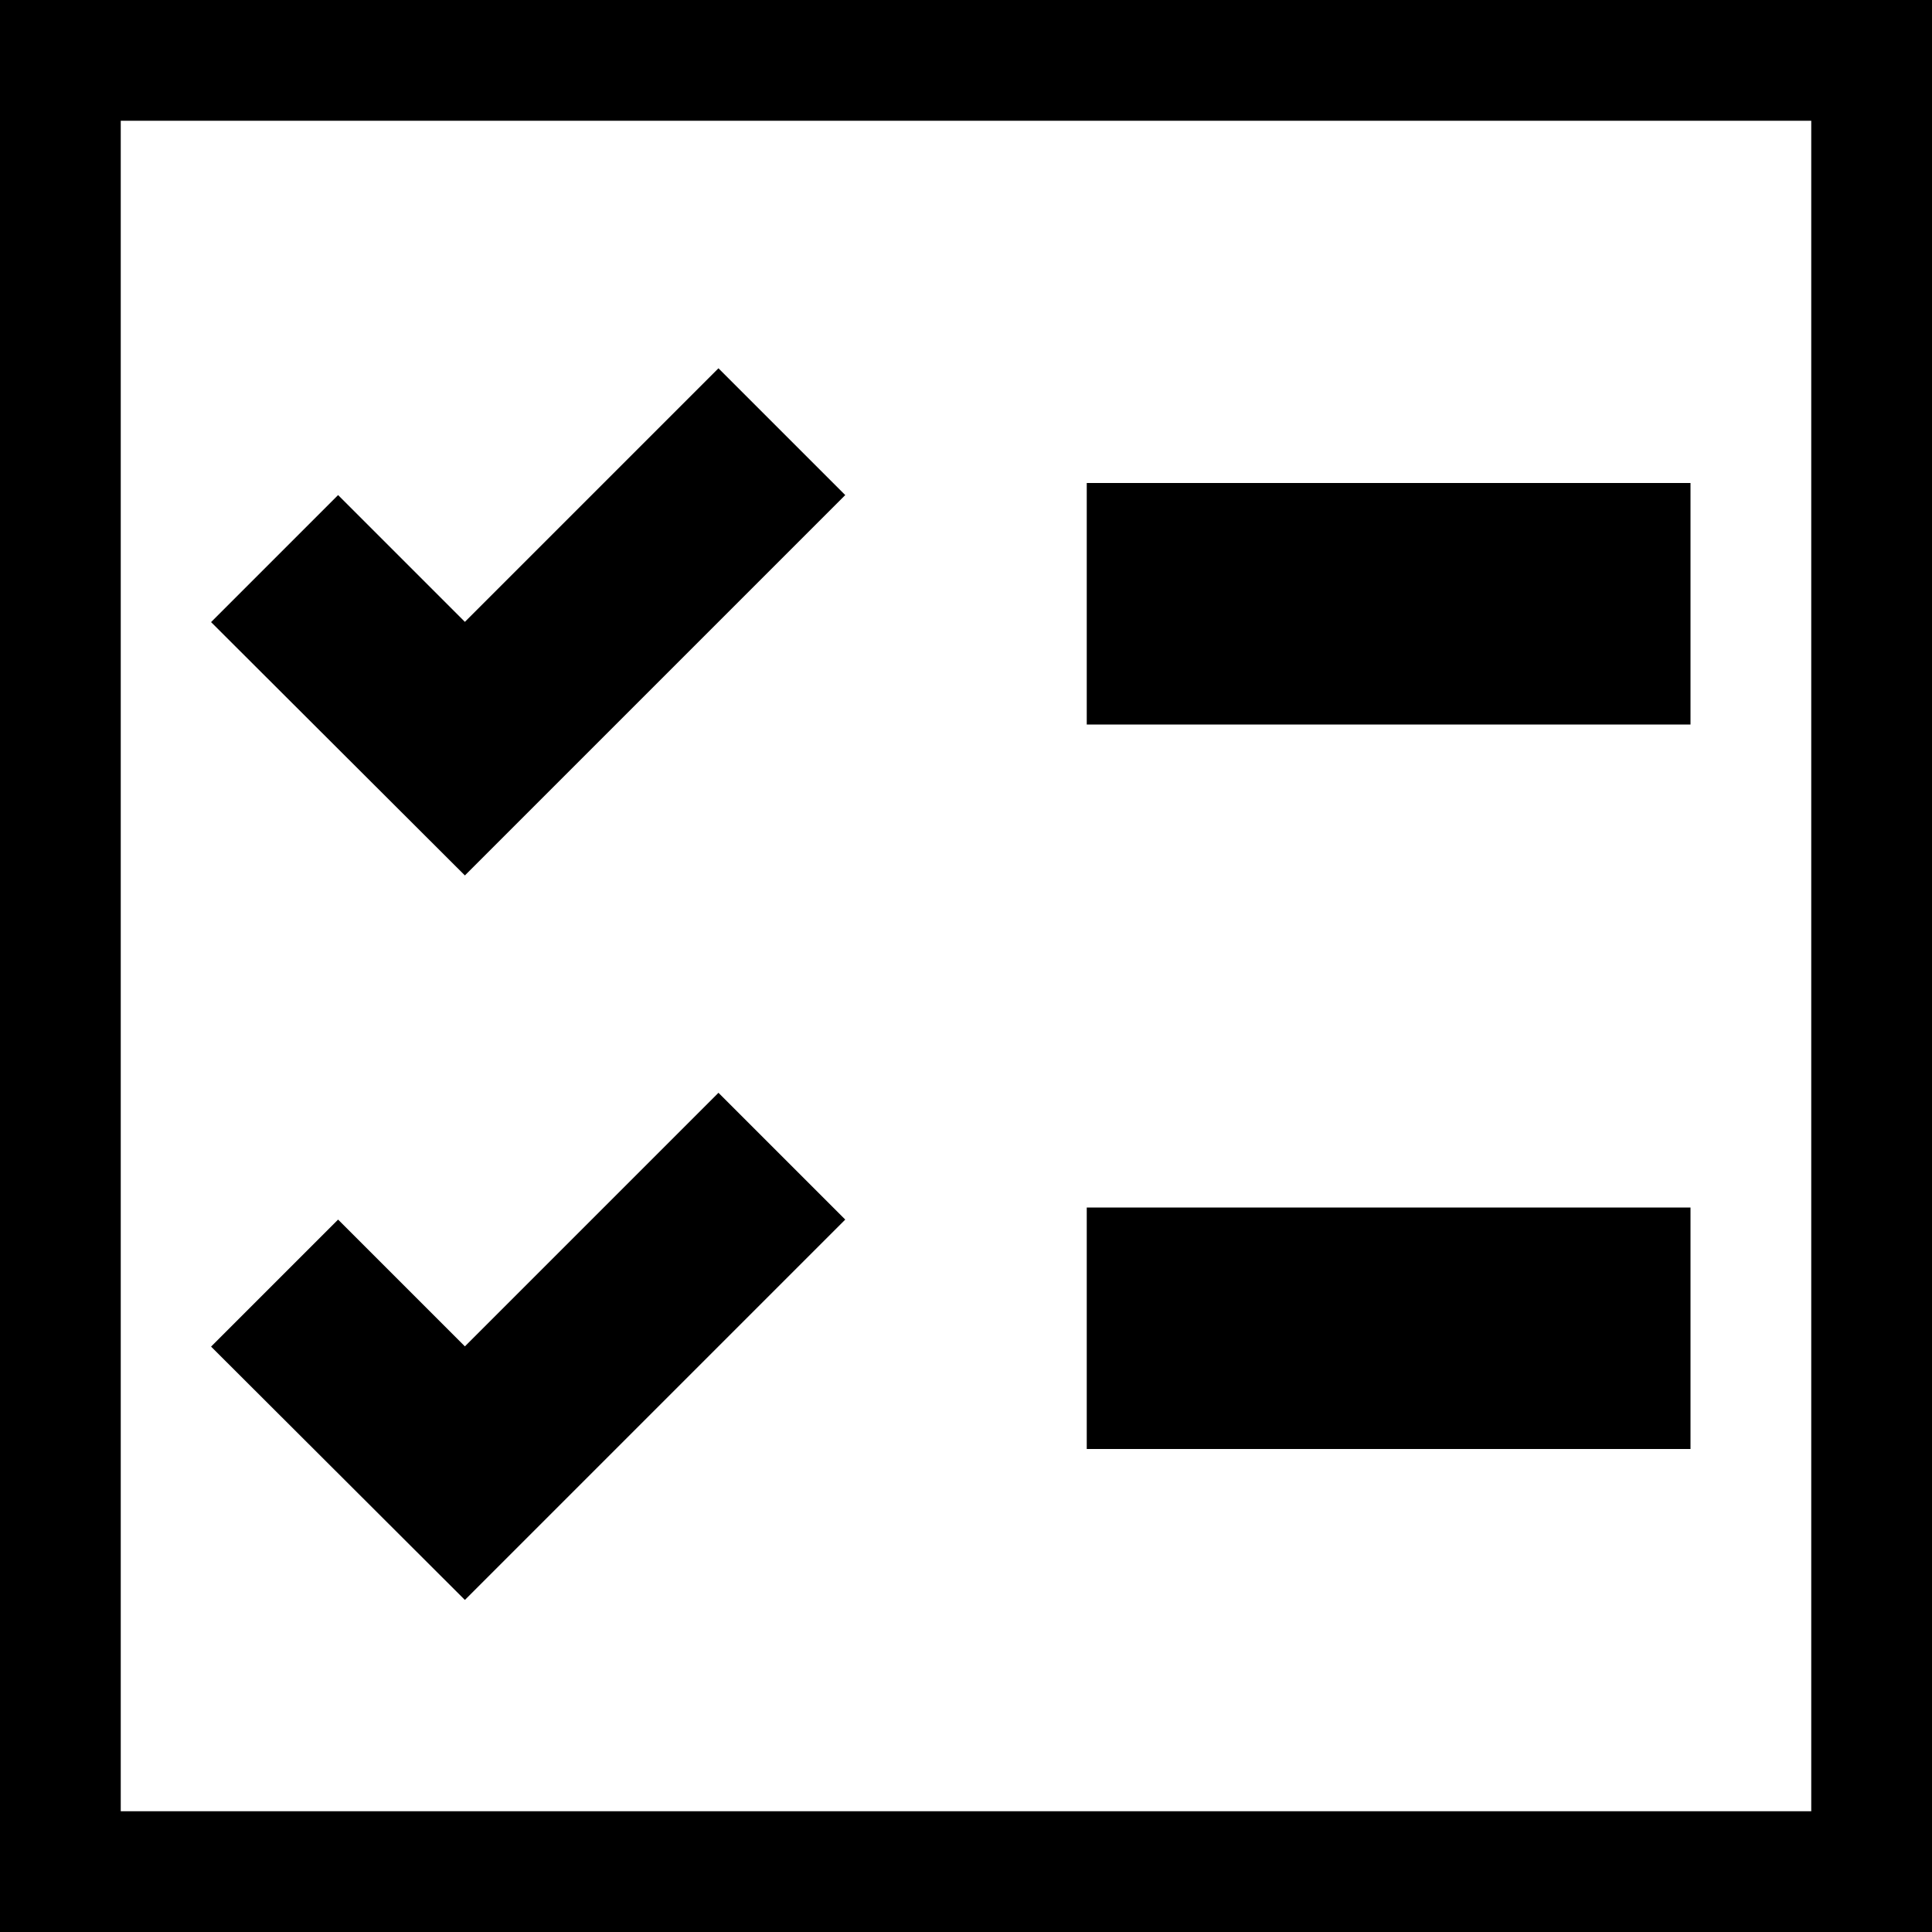
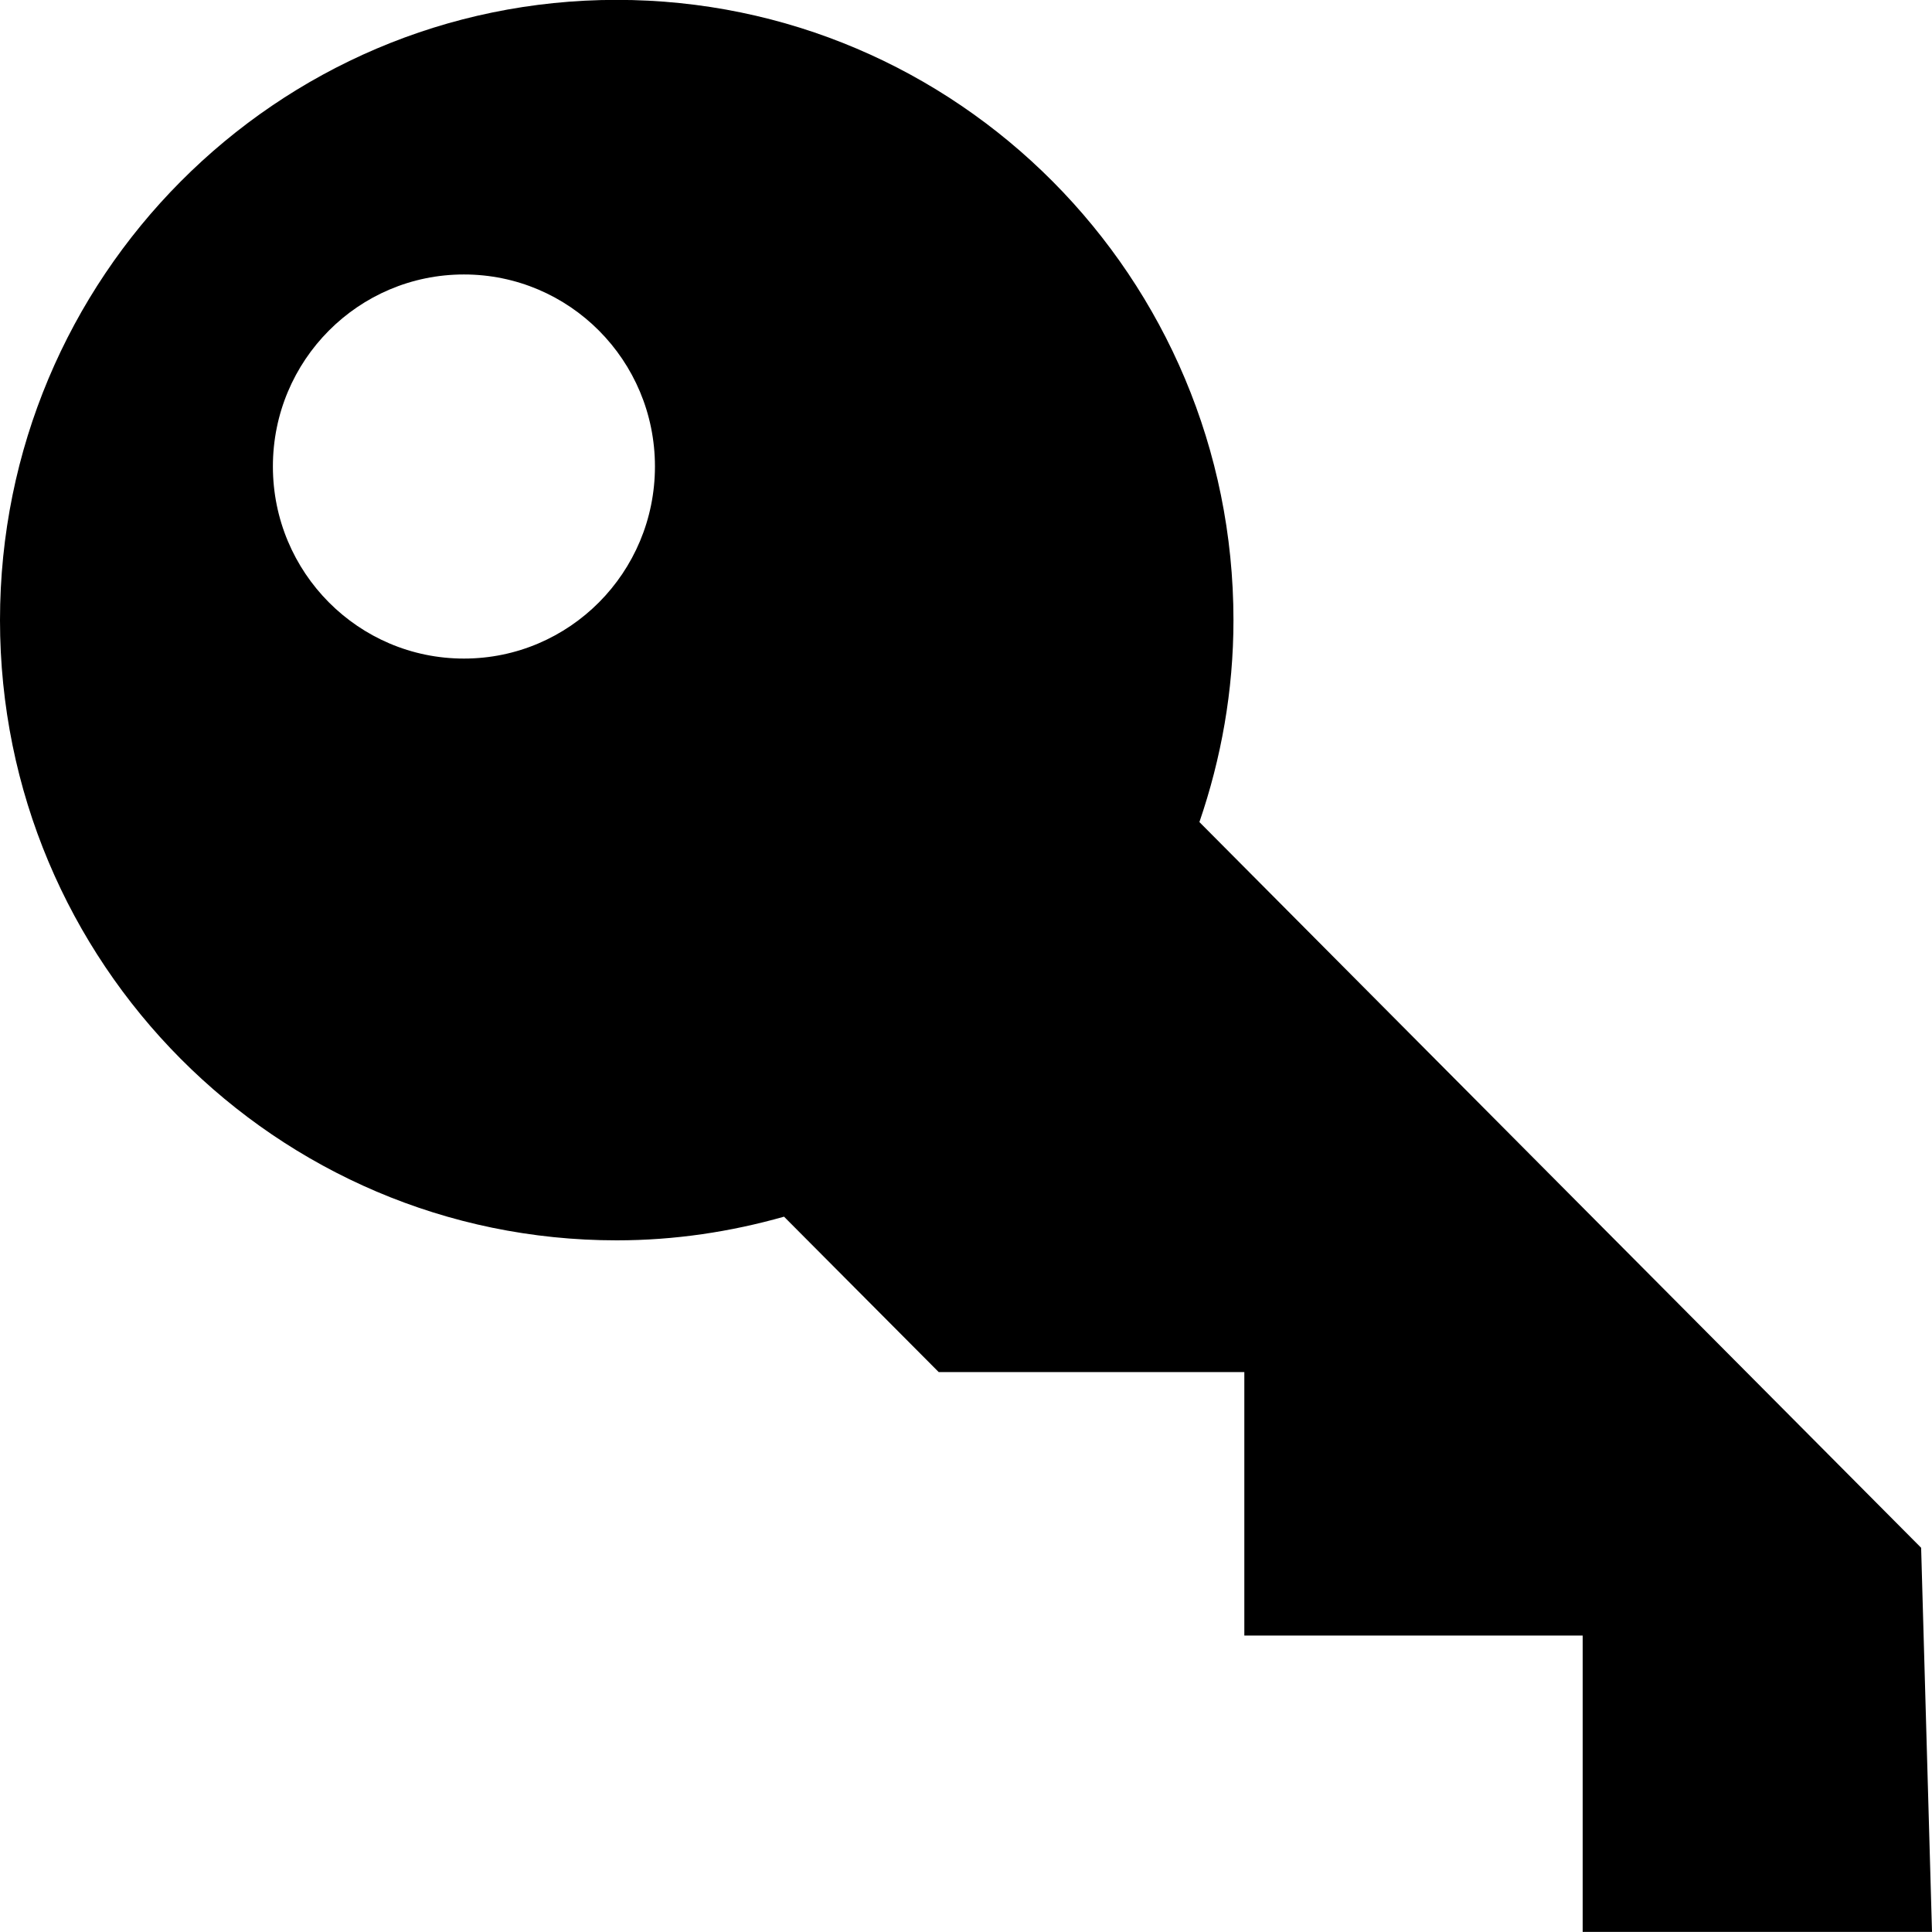
<svg xmlns="http://www.w3.org/2000/svg" viewBox="0 0 16 16">
-   <path d="M5.95,9.05l1.05,1.05L3.85,13.25,1.748,11.152l1.052-1.052,1.05,1.05ZM9,6h5V4H9ZM9,12h5V10H9ZM16,0V16H0V0ZM15,1H1V15H15ZM3.85,5.15l-1.05-1.05L1.748,5.152,3.85,7.25,7,4.1l-1.05-1.05Z" />
+   <path d="M3.842,6.454 C2.968,6.454 2.26,5.742 2.26,4.863 C2.26,3.984 2.968,3.273 3.842,3.273 C4.716,3.273 5.424,3.984 5.424,4.863 C5.424,5.742 4.716,6.454 3.842,6.454 L3.842,6.454 Z M16,16.999 L15.91,13.818 L9.933,7.808 C10.113,7.283 10.215,6.722 10.215,6.136 C10.215,3.299 7.928,0.999 5.107,0.999 C2.286,0.999 0,3.299 0,6.136 C0,8.973 2.286,11.272 5.107,11.272 C5.589,11.272 6.052,11.201 6.493,11.076 L7.774,12.363 L10.305,12.363 L10.305,14.545 L13.107,14.545 L13.107,16.999 L16,16.999 Z" transform="translate(0 -1)" />
</svg>
